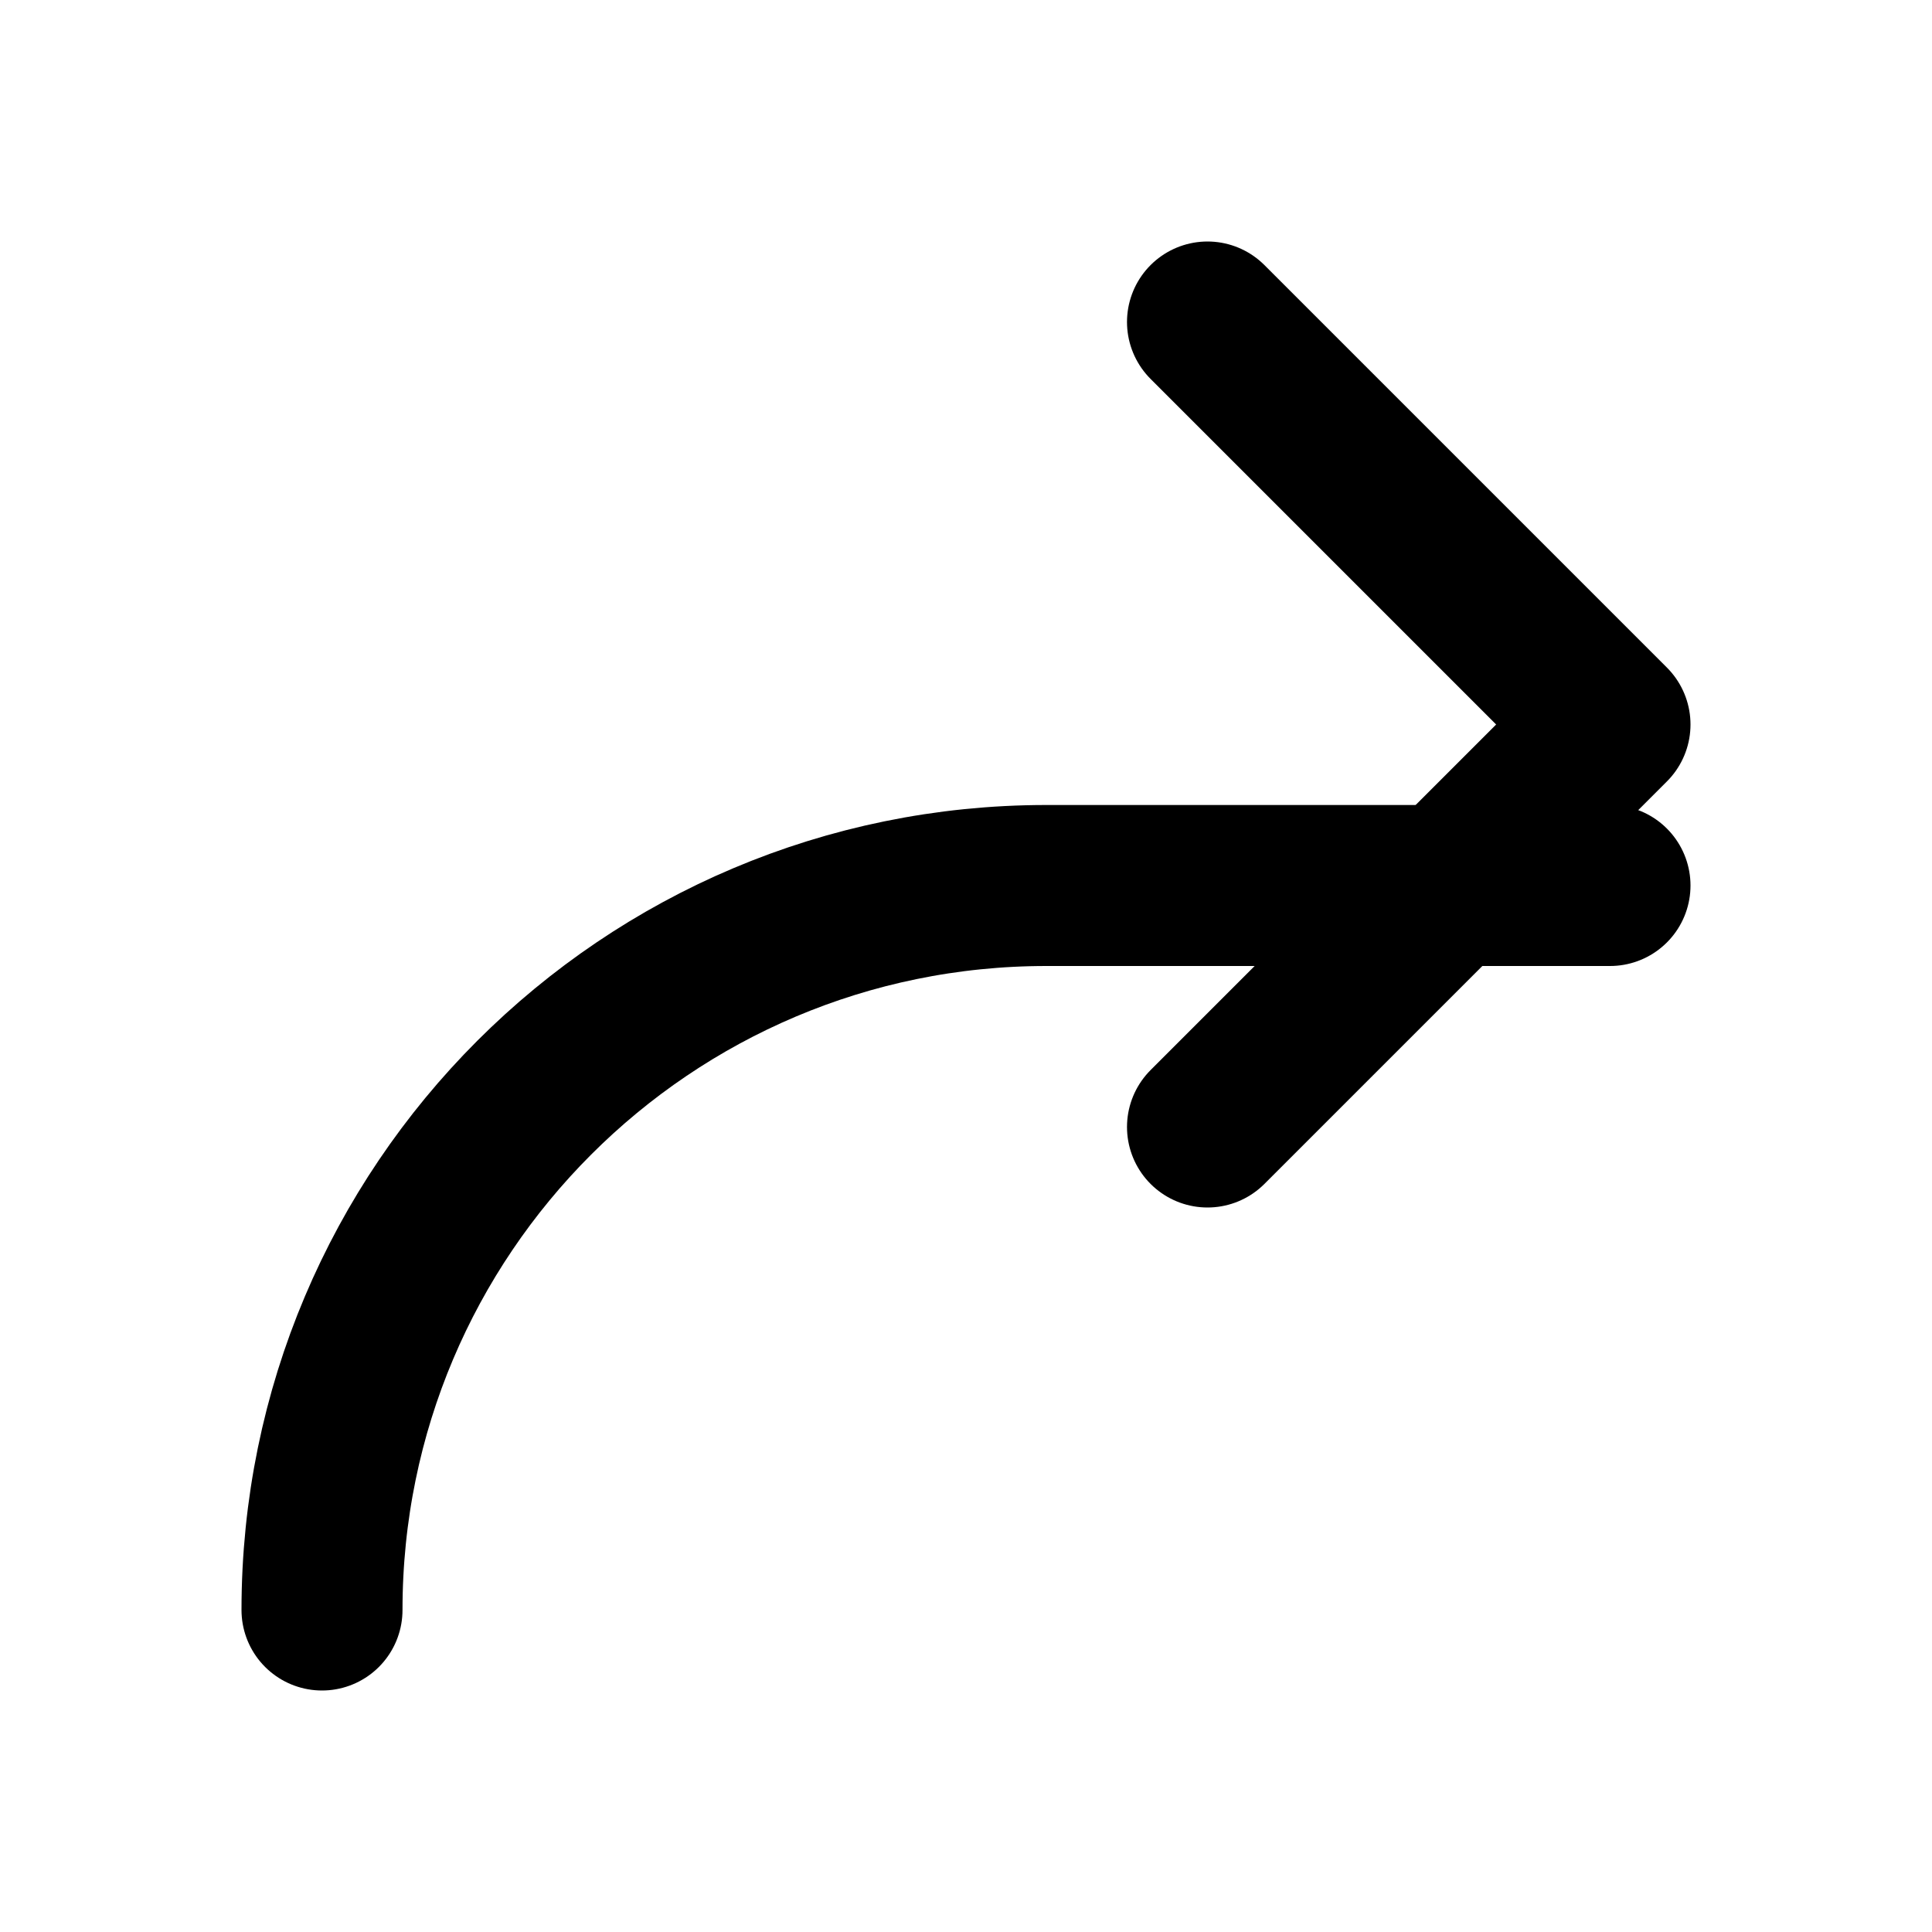
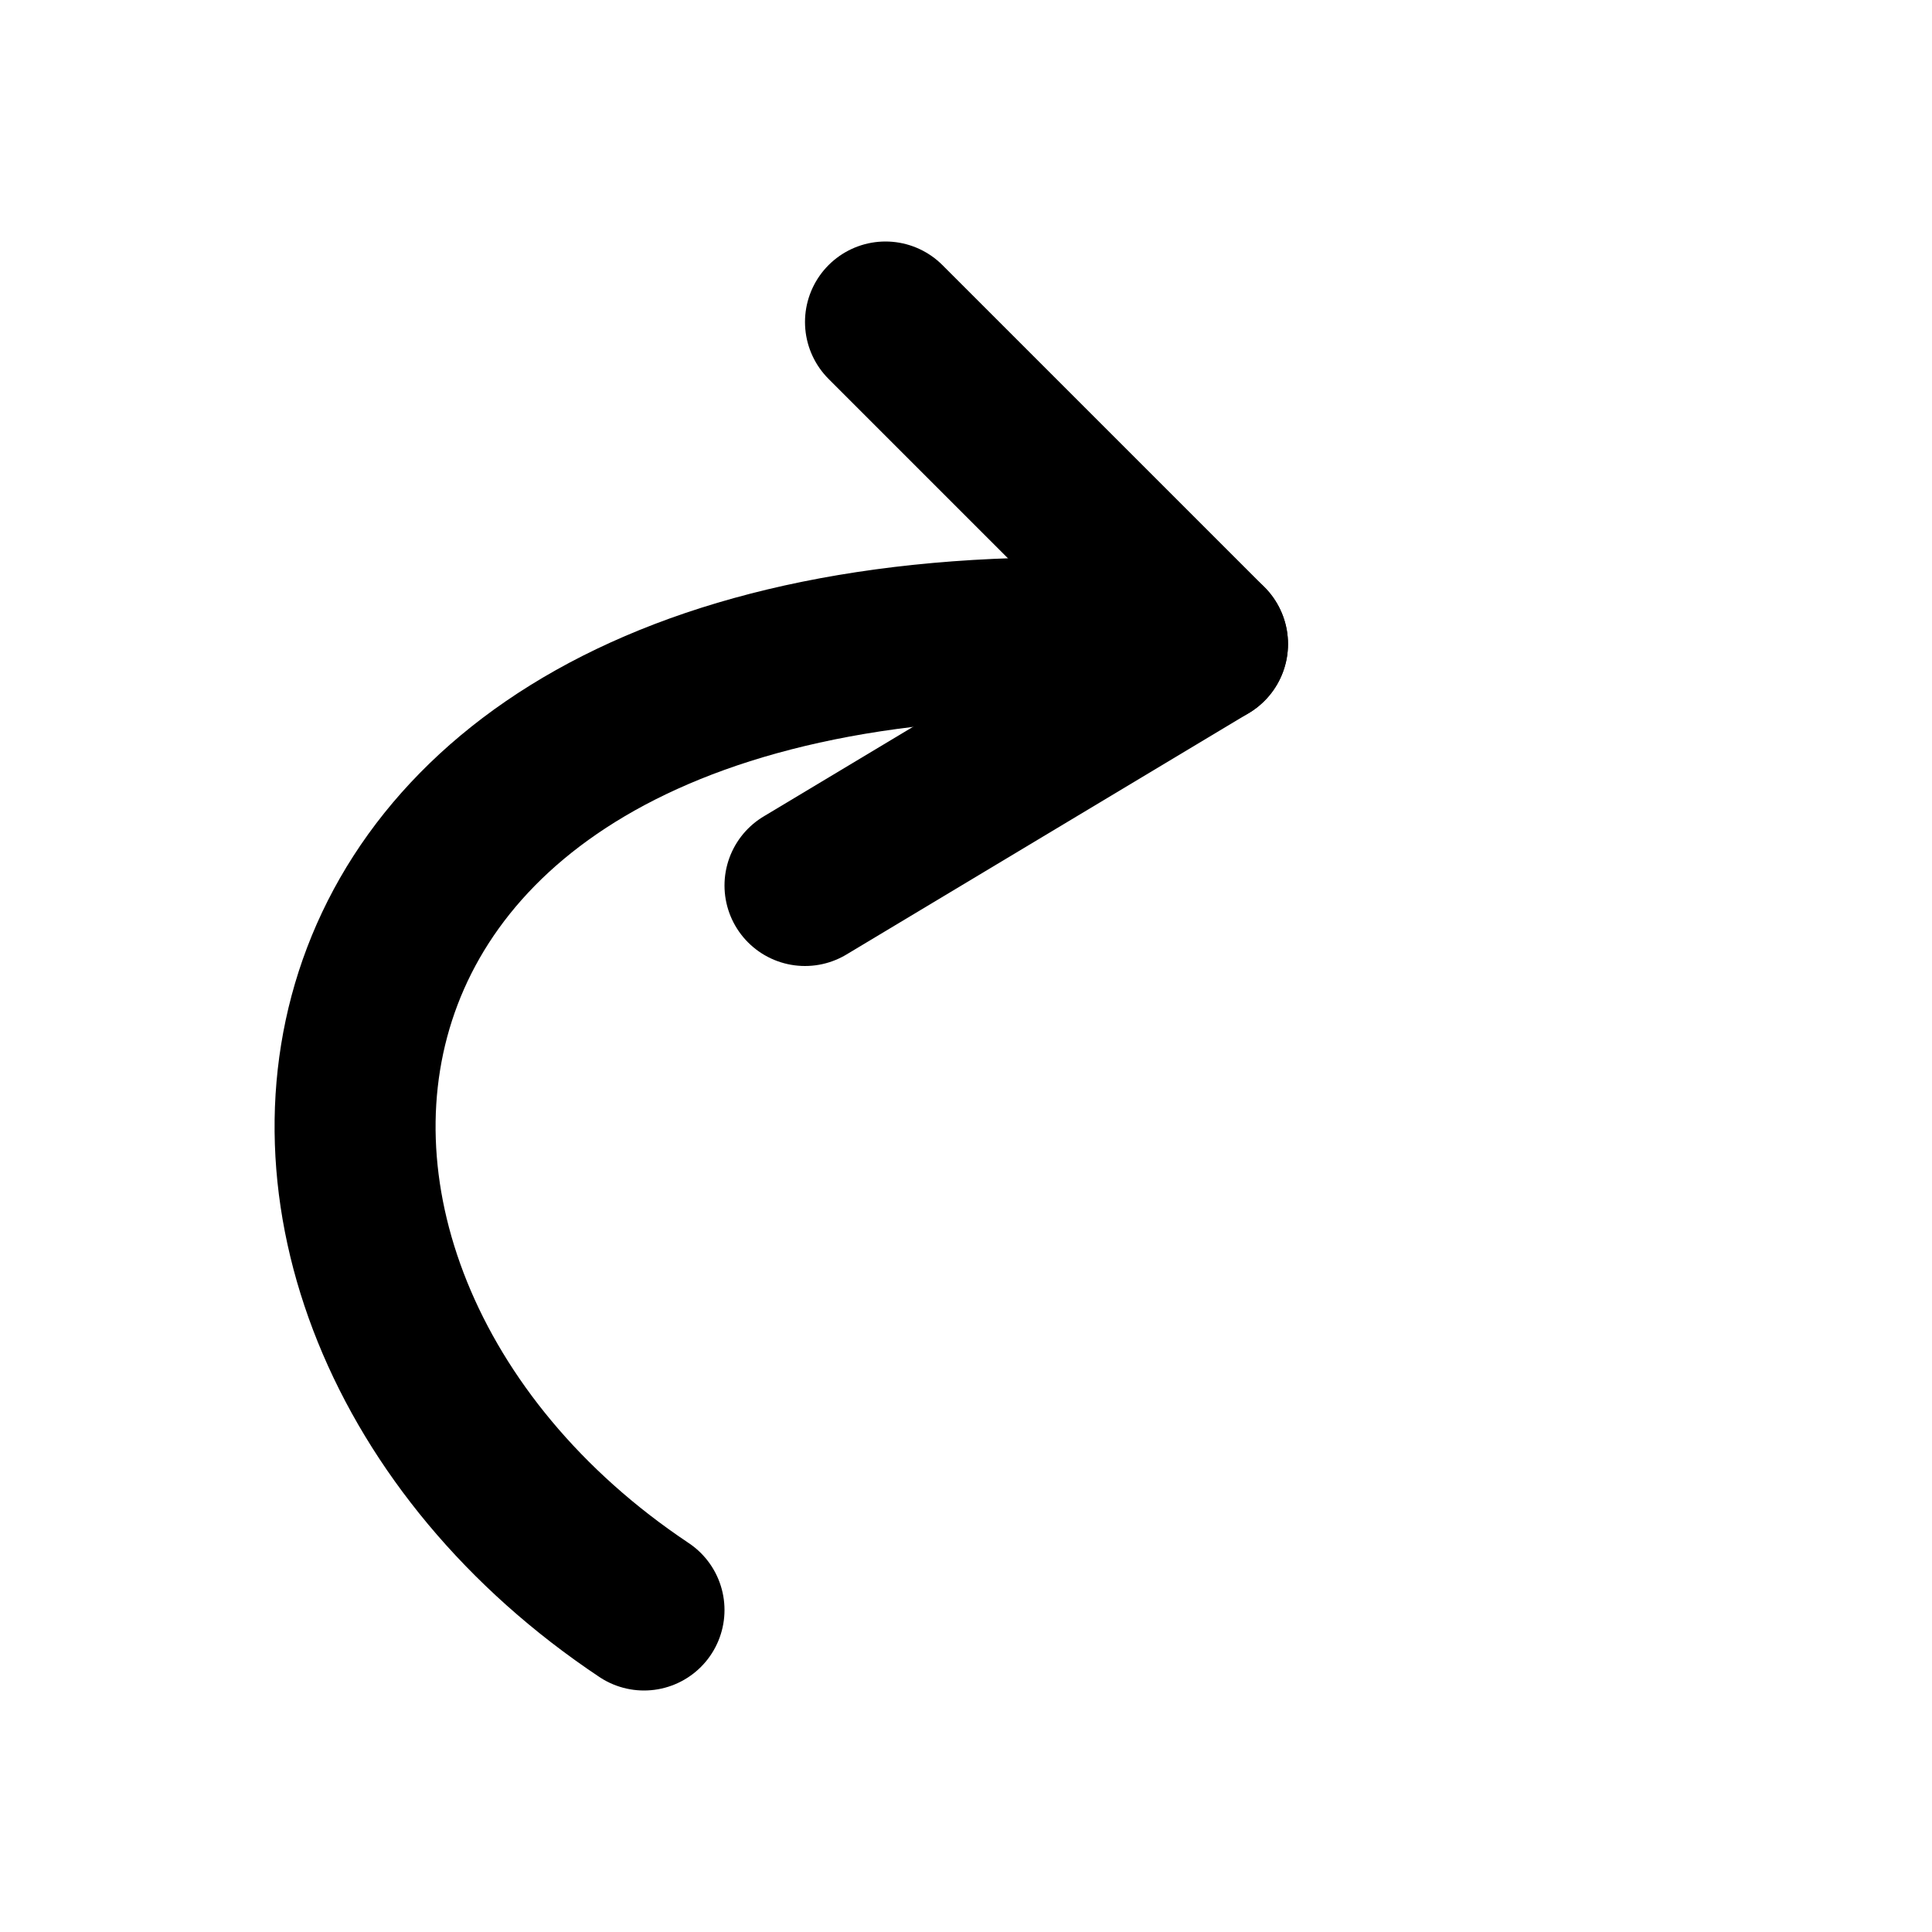
<svg xmlns="http://www.w3.org/2000/svg" width="24" height="24" viewBox="0 0 24 24" fill="none" stroke="#000000" stroke-width="2" stroke-linecap="round" stroke-linejoin="round">
-   <polyline points="15 14 20 9 15 4" />
-   <path d="M4 20a9 9 0 0 1 9-9h7" />
+   <path d="M8 20c-6-4-5-13 7-12" />
+   <polyline points="11 4 15 8 10 11" />
</svg>
